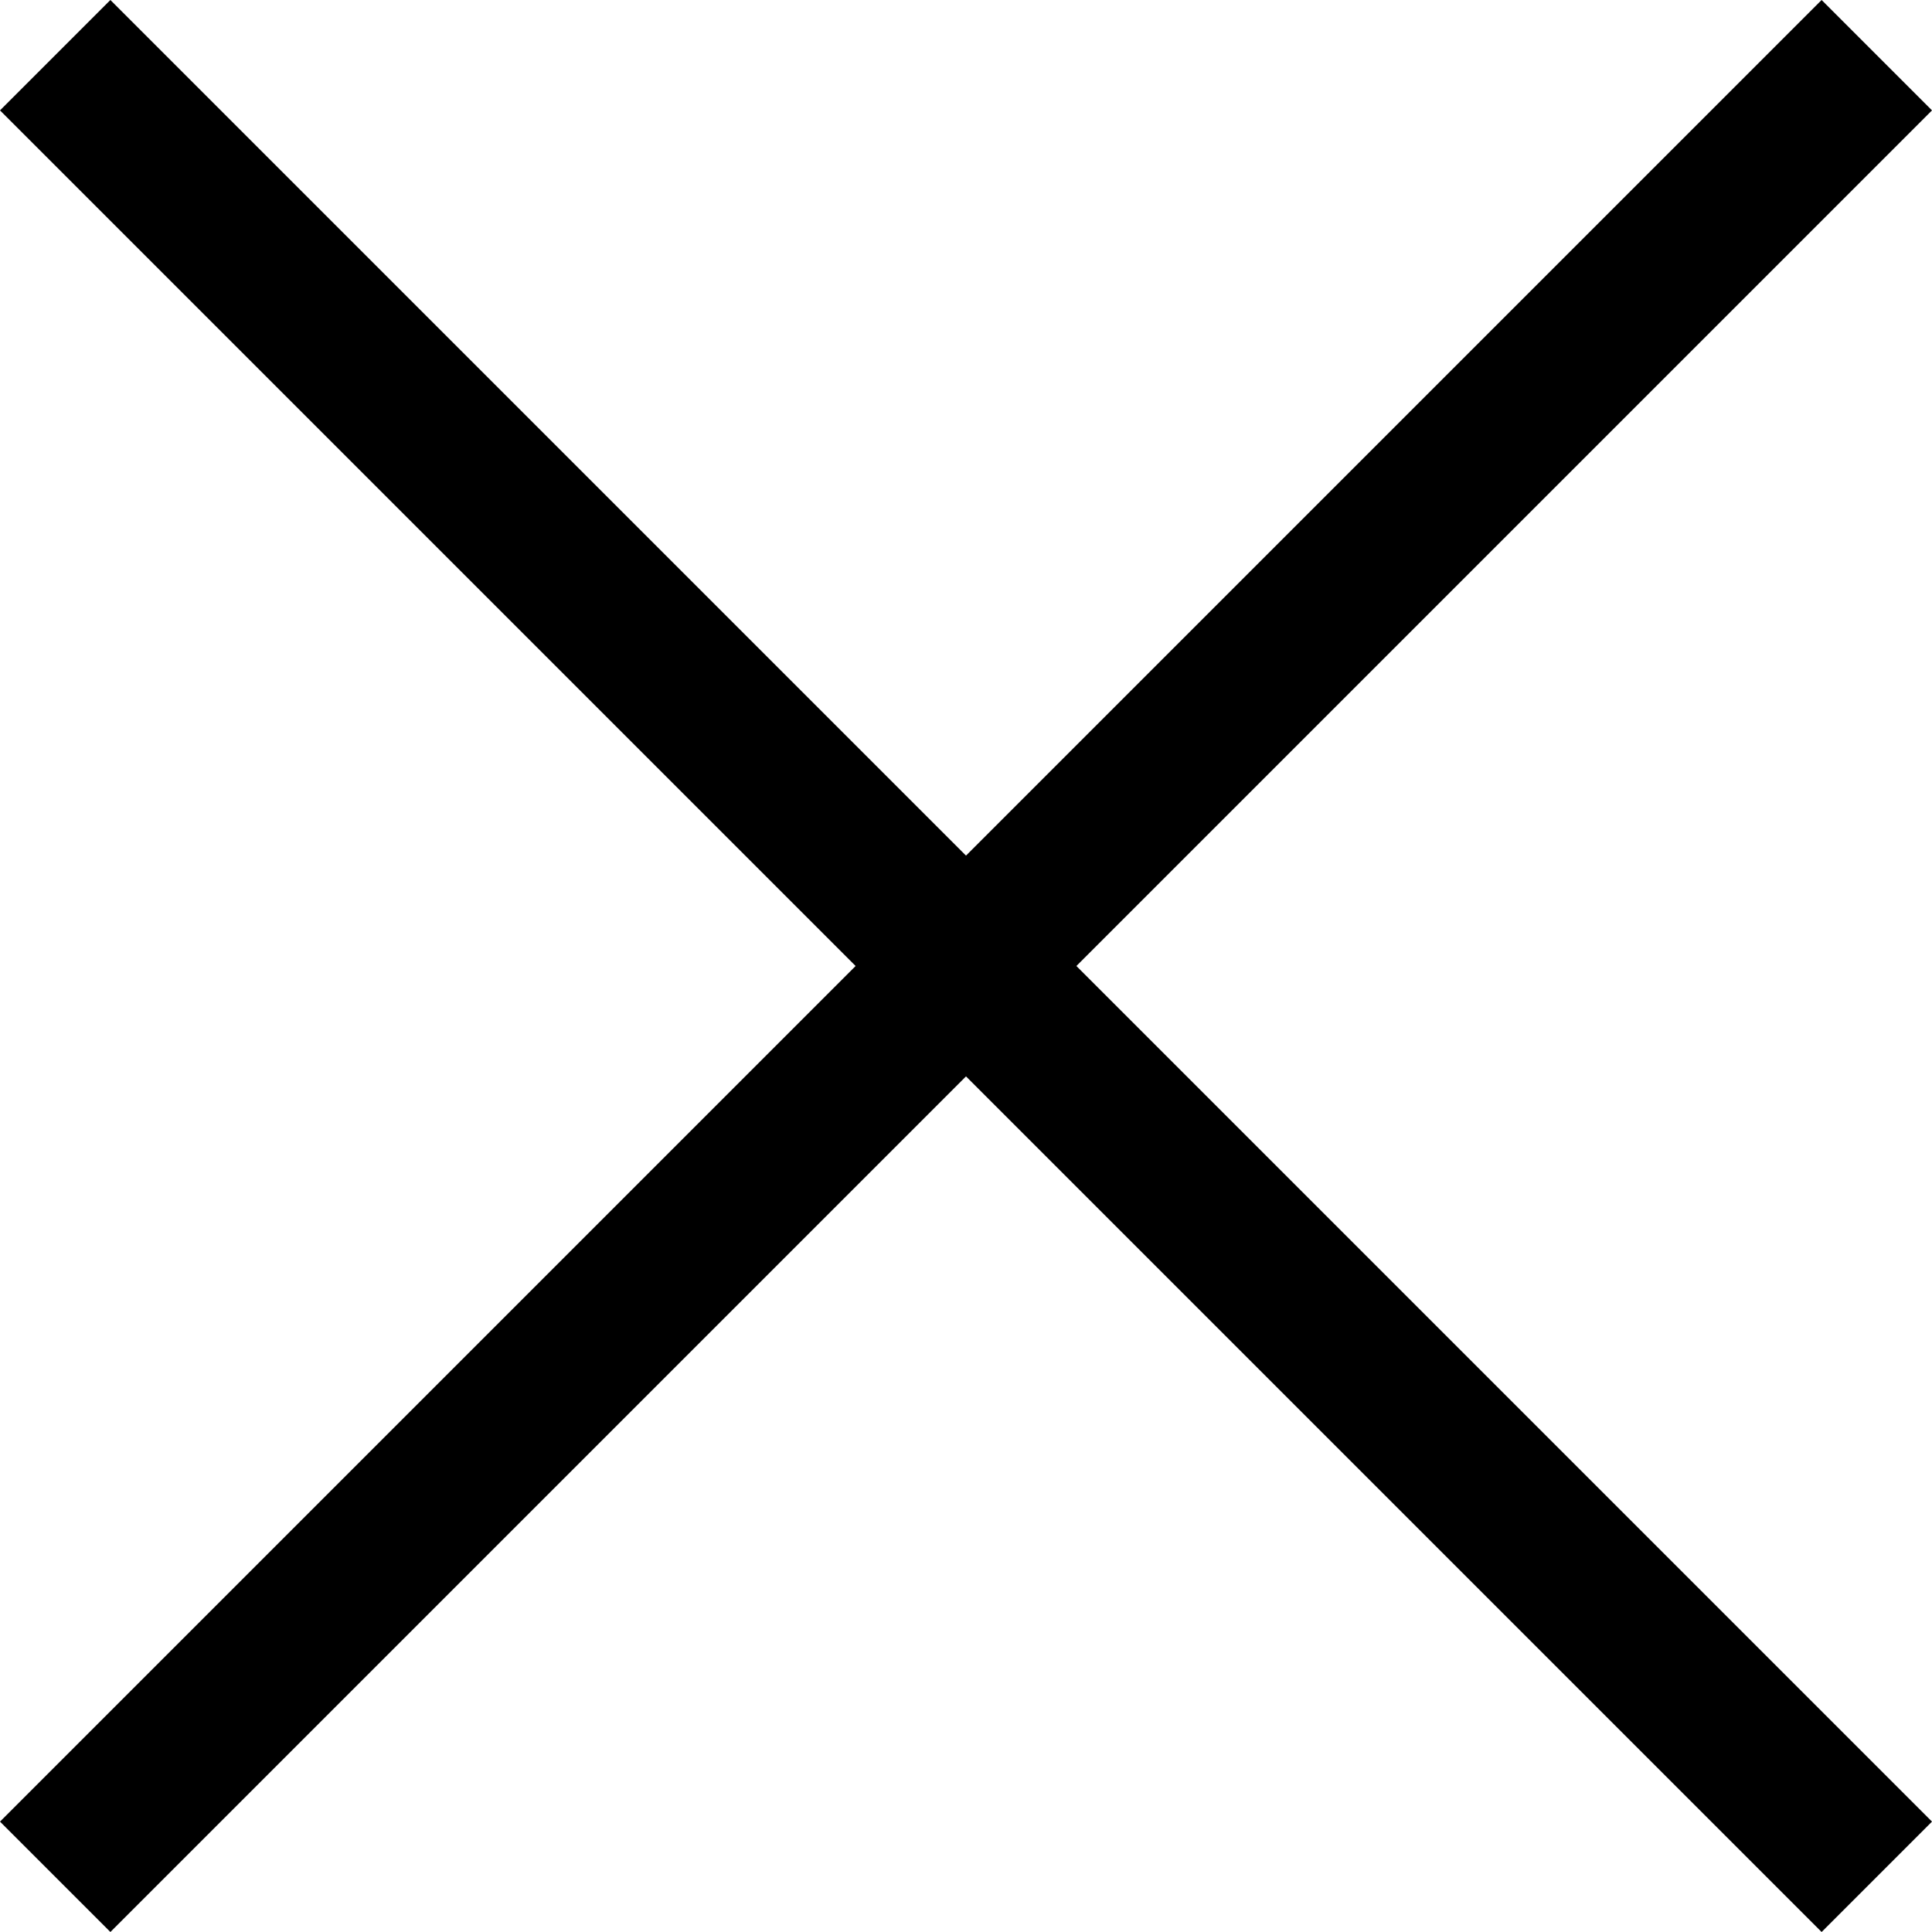
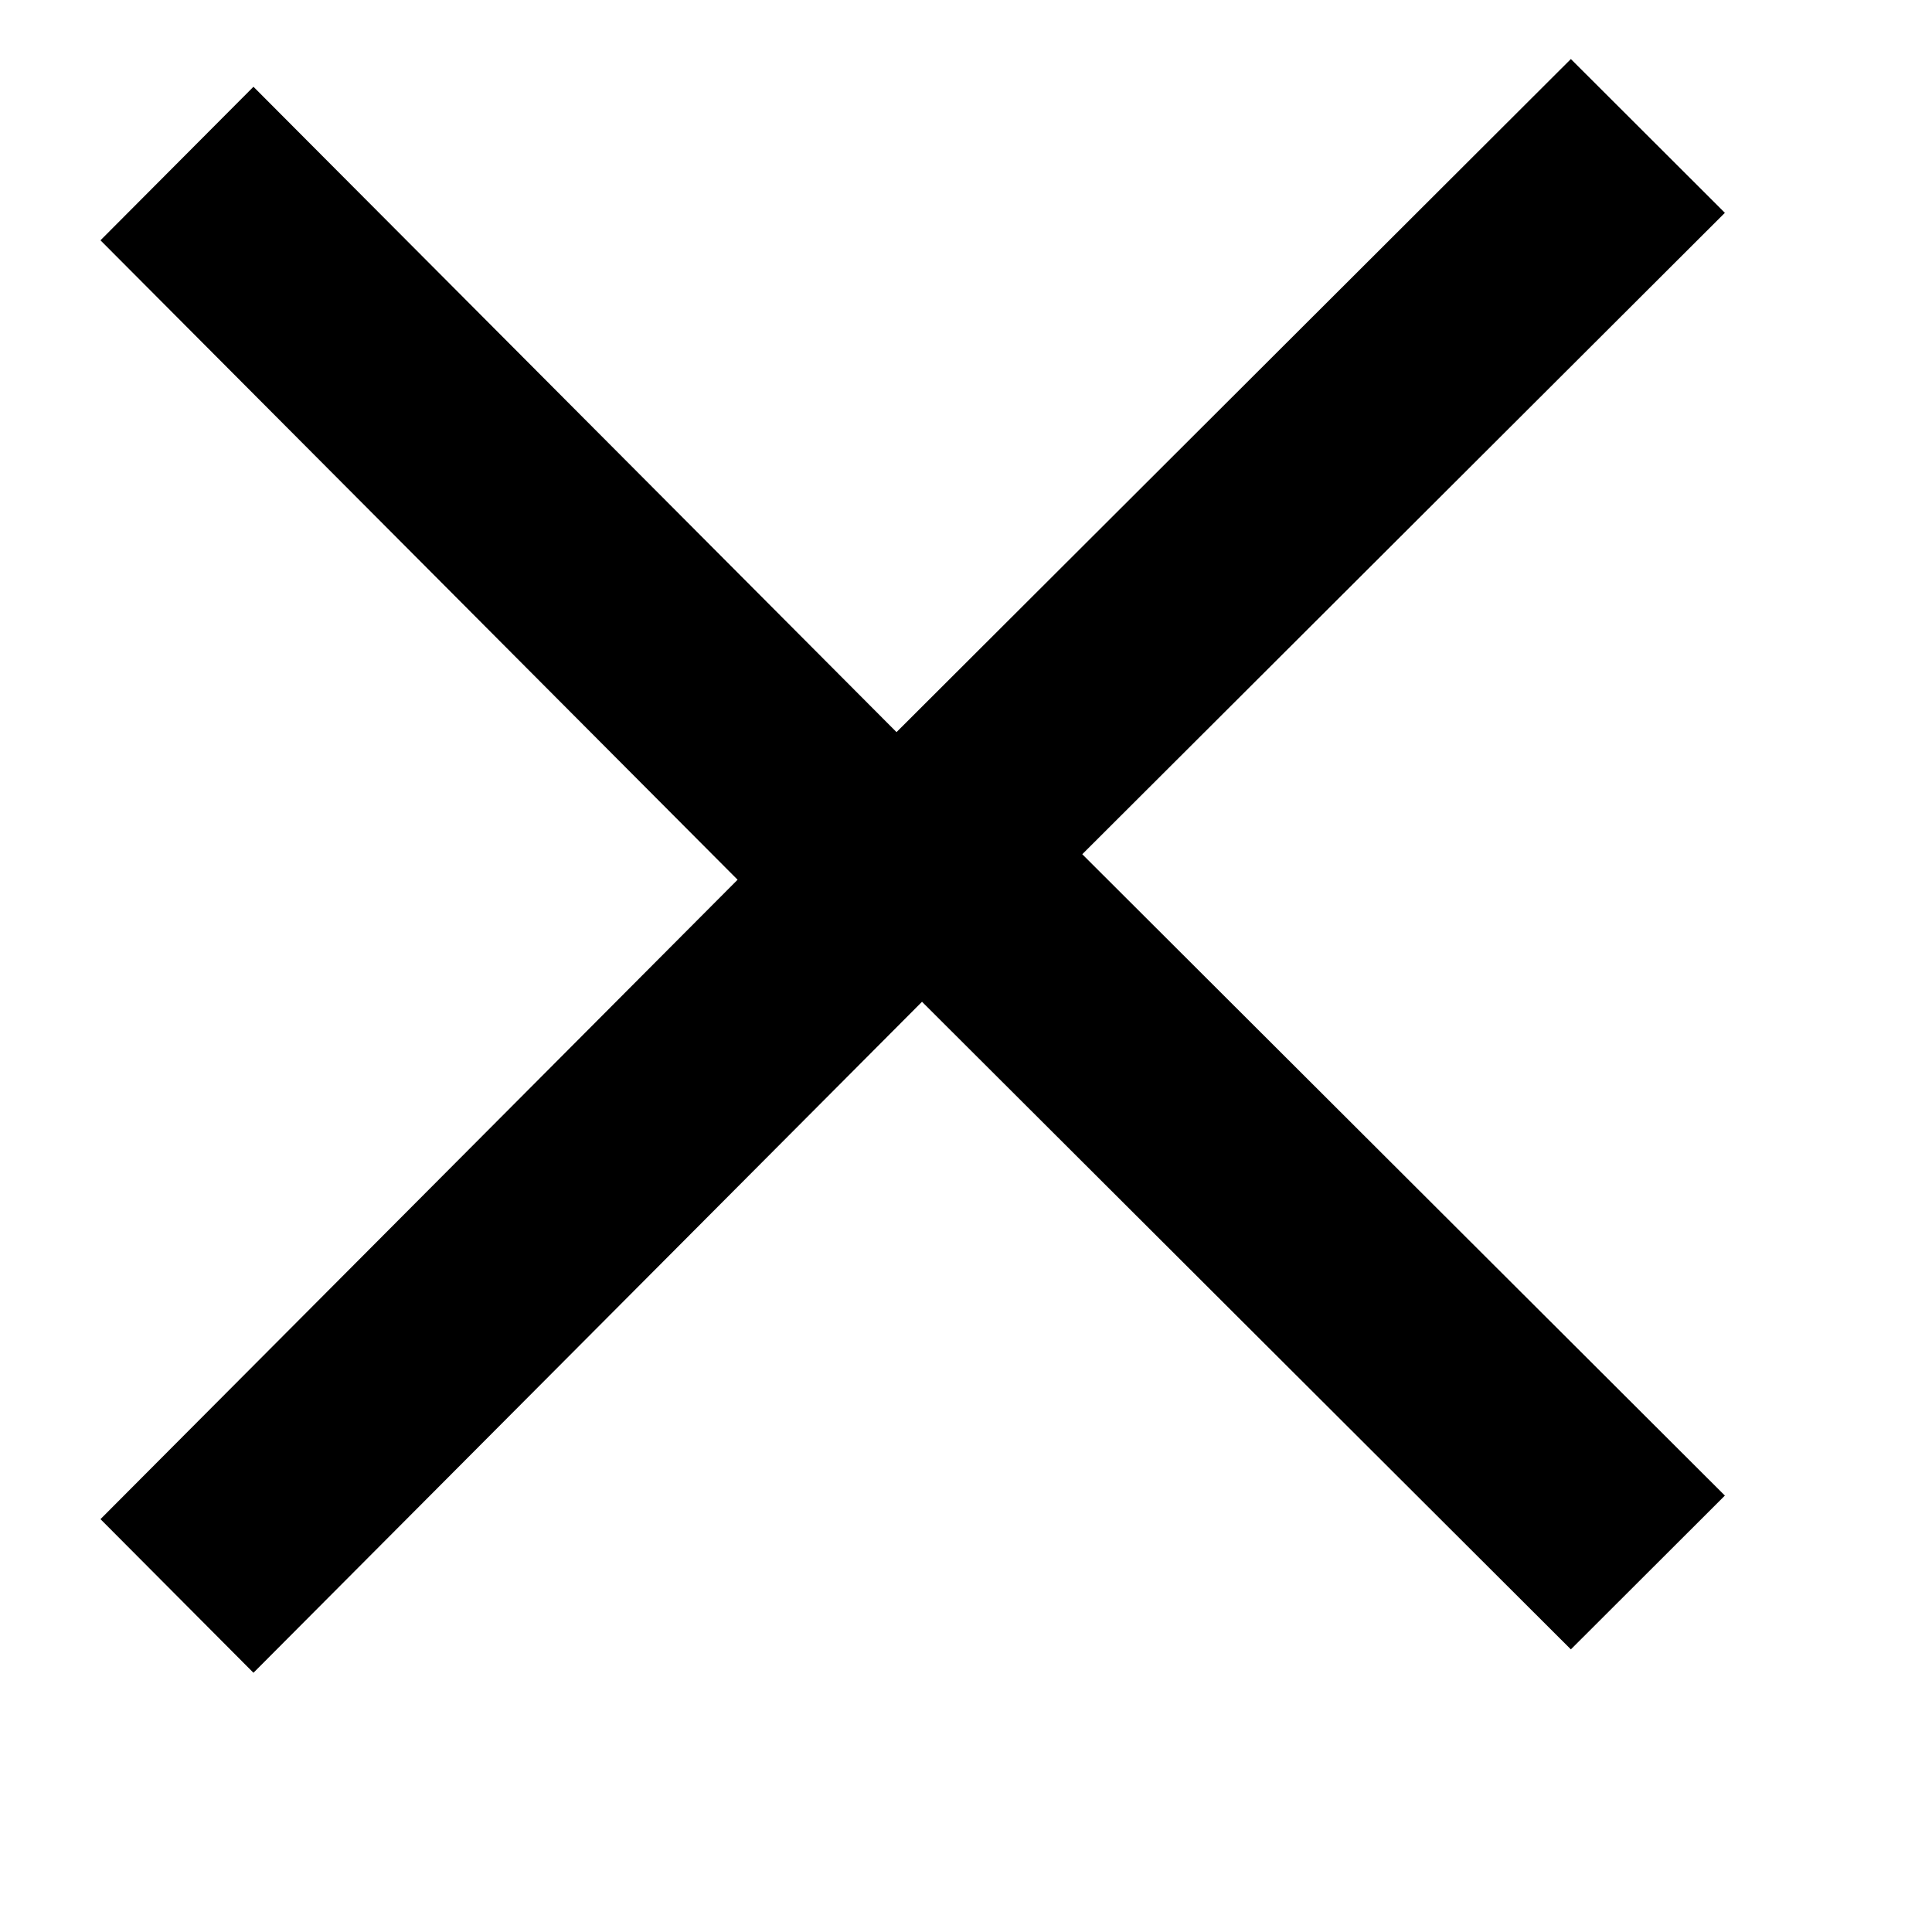
- <svg xmlns="http://www.w3.org/2000/svg" version="1.1" id="Layer_1" x="0px" y="0px" viewBox="0 0 371.23 371.23" style="enable-background:new 0 0 371.23 371.23;" xml:space="preserve">
-   <polygon points="371.23,21.213 350.018,0 185.615,164.402 21.213,0 0,21.213 164.402,185.615 0,350.018 21.213,371.23   185.615,206.828 350.018,371.23 371.23,350.018 206.828,185.615 " />
-   <g>
- </g>
-   <g>
- </g>
-   <g>
- </g>
-   <g>
- </g>
-   <g>
- </g>
-   <g>
- </g>
-   <g>
- </g>
-   <g>
- </g>
-   <g>
- </g>
-   <g>
- </g>
-   <g>
- </g>
-   <g>
- </g>
-   <g>
- </g>
-   <g>
- </g>
-   <g>
- </g>
+ <svg xmlns="http://www.w3.org/2000/svg" width="26px" height="26px" viewBox="0 0 26 26">
+   <path fill-rule="evenodd" stroke="rgb(0, 0, 0)" stroke-width="1px" stroke-linecap="round" stroke-linejoin="miter" fill="#000" d="M22.505,20.127 L21.140,21.490 L12.407,12.774 L3.411,21.803 L2.058,20.444 L10.632,11.839 L2.058,3.234 L3.411,1.876 L12.064,10.560 L21.140,1.501 L22.505,2.864 L13.857,11.496 L22.505,20.127 Z" />
</svg>
